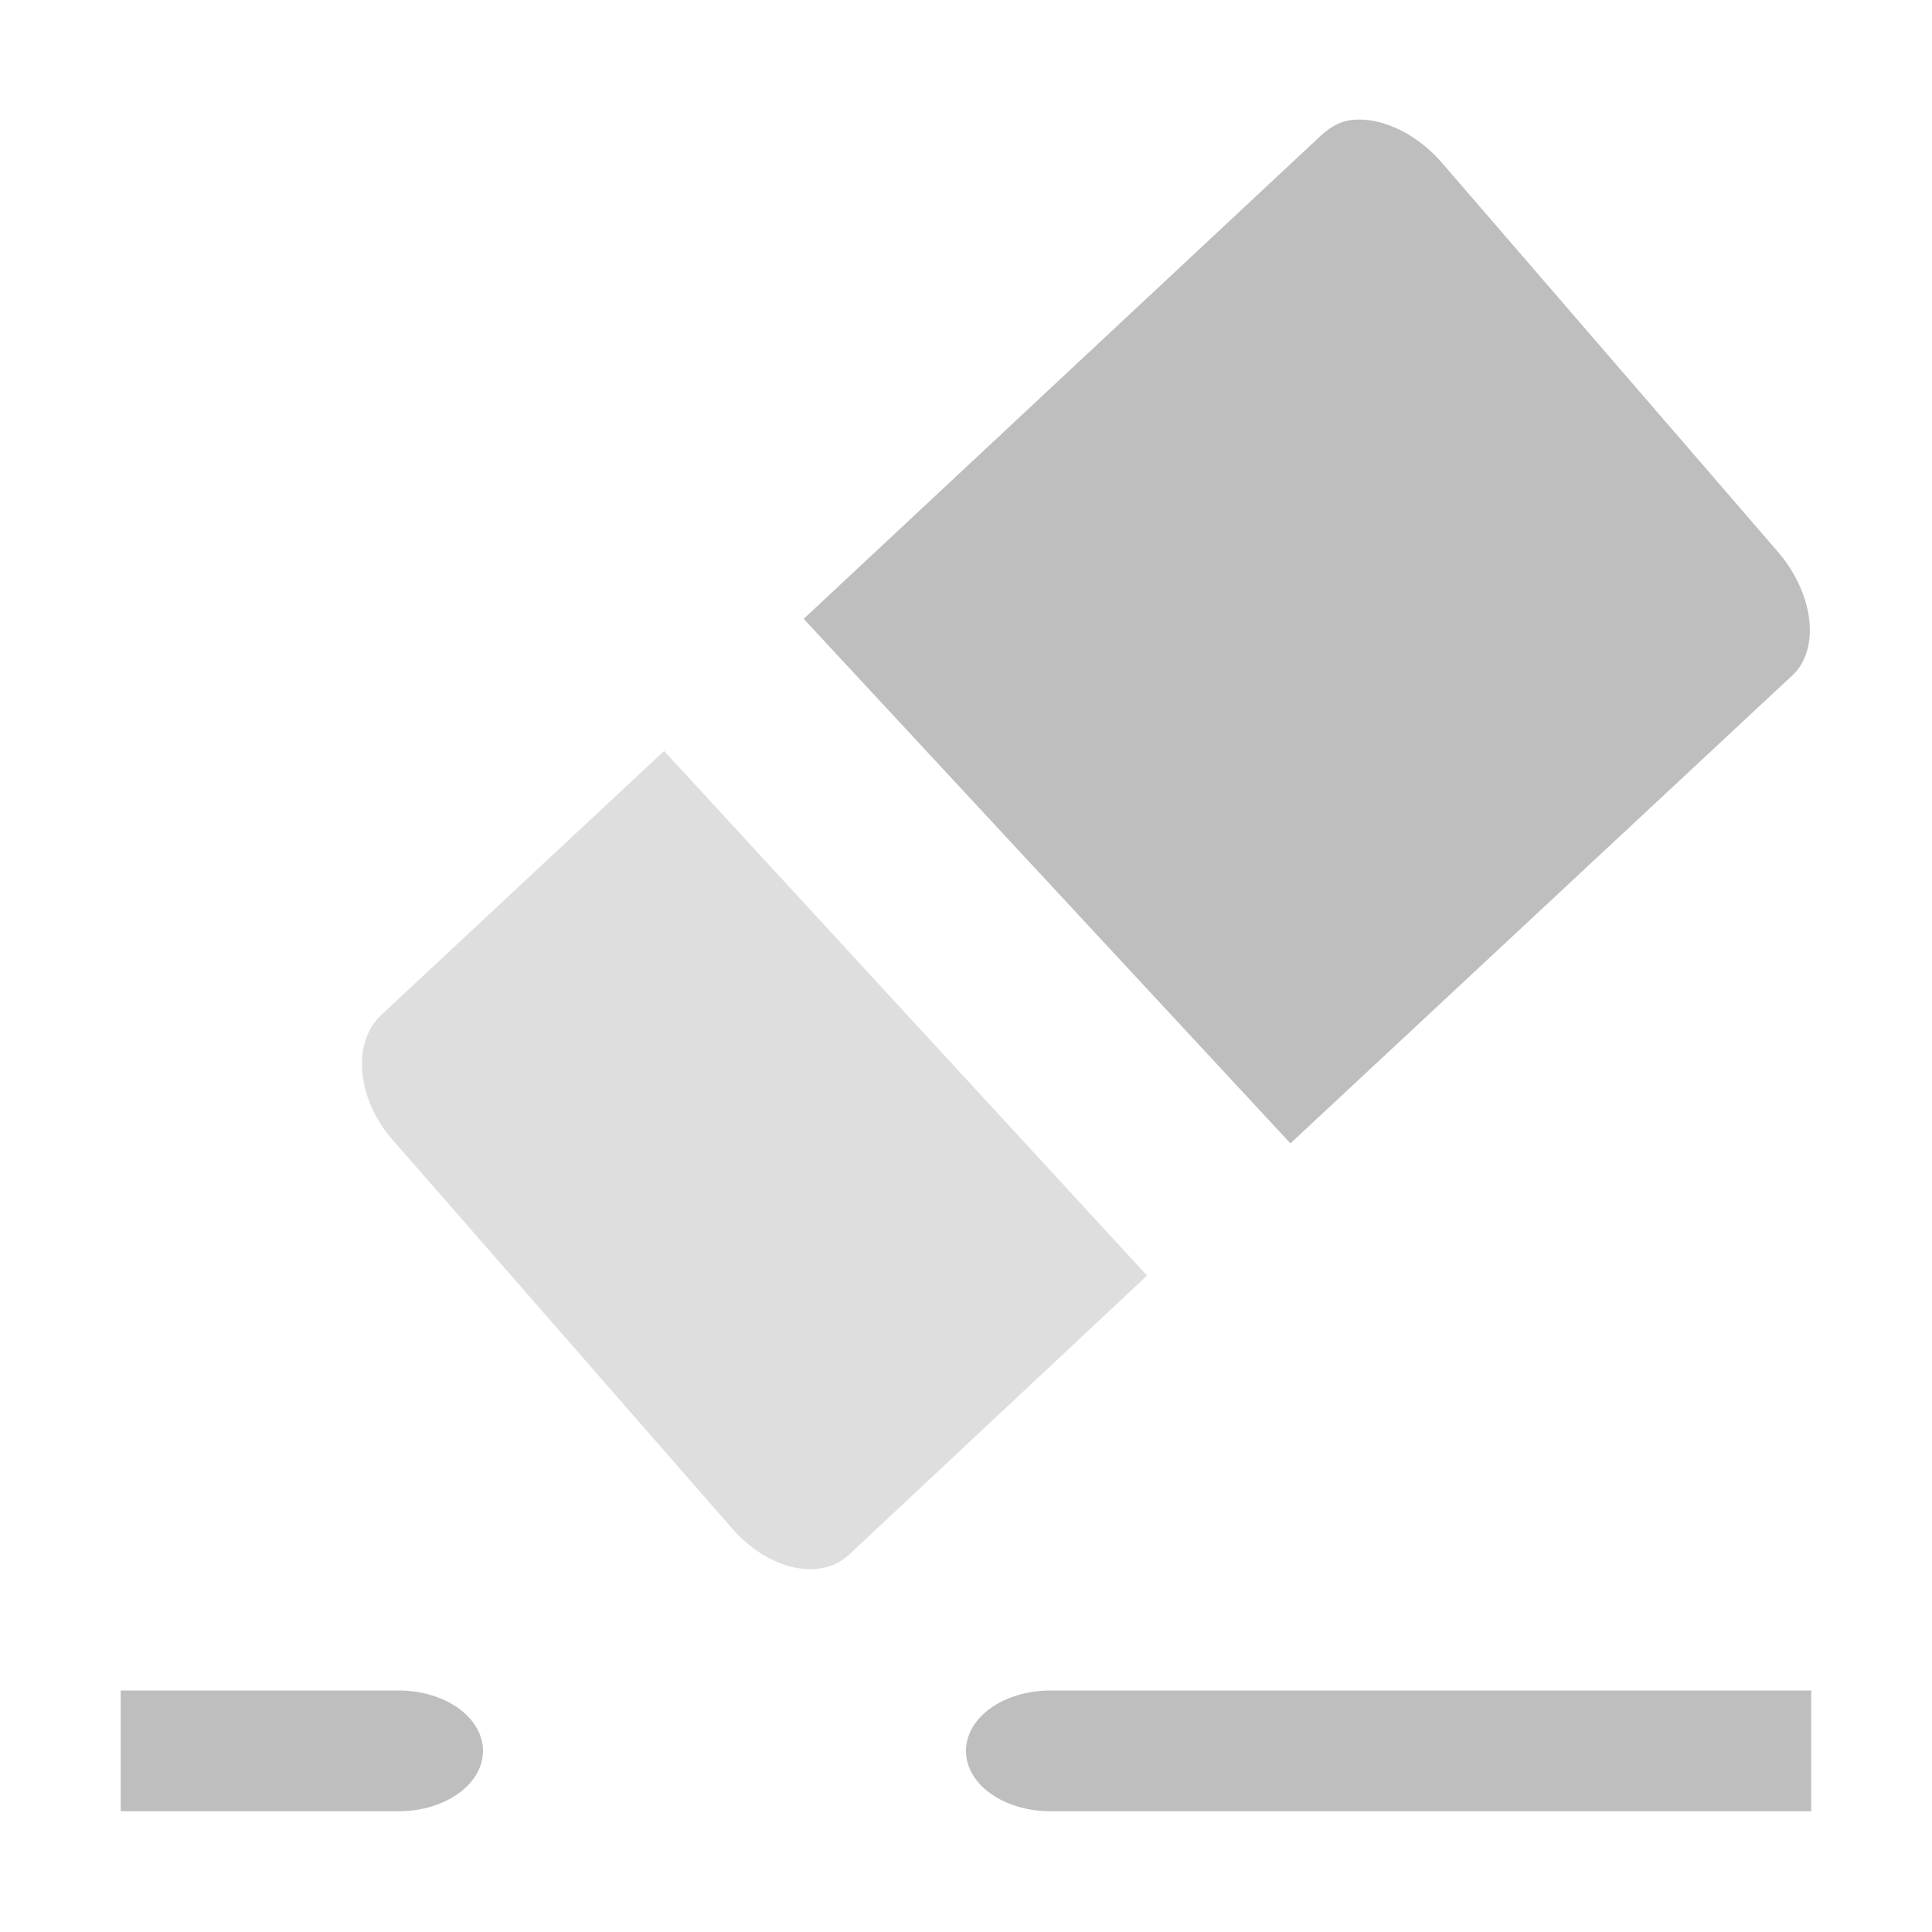
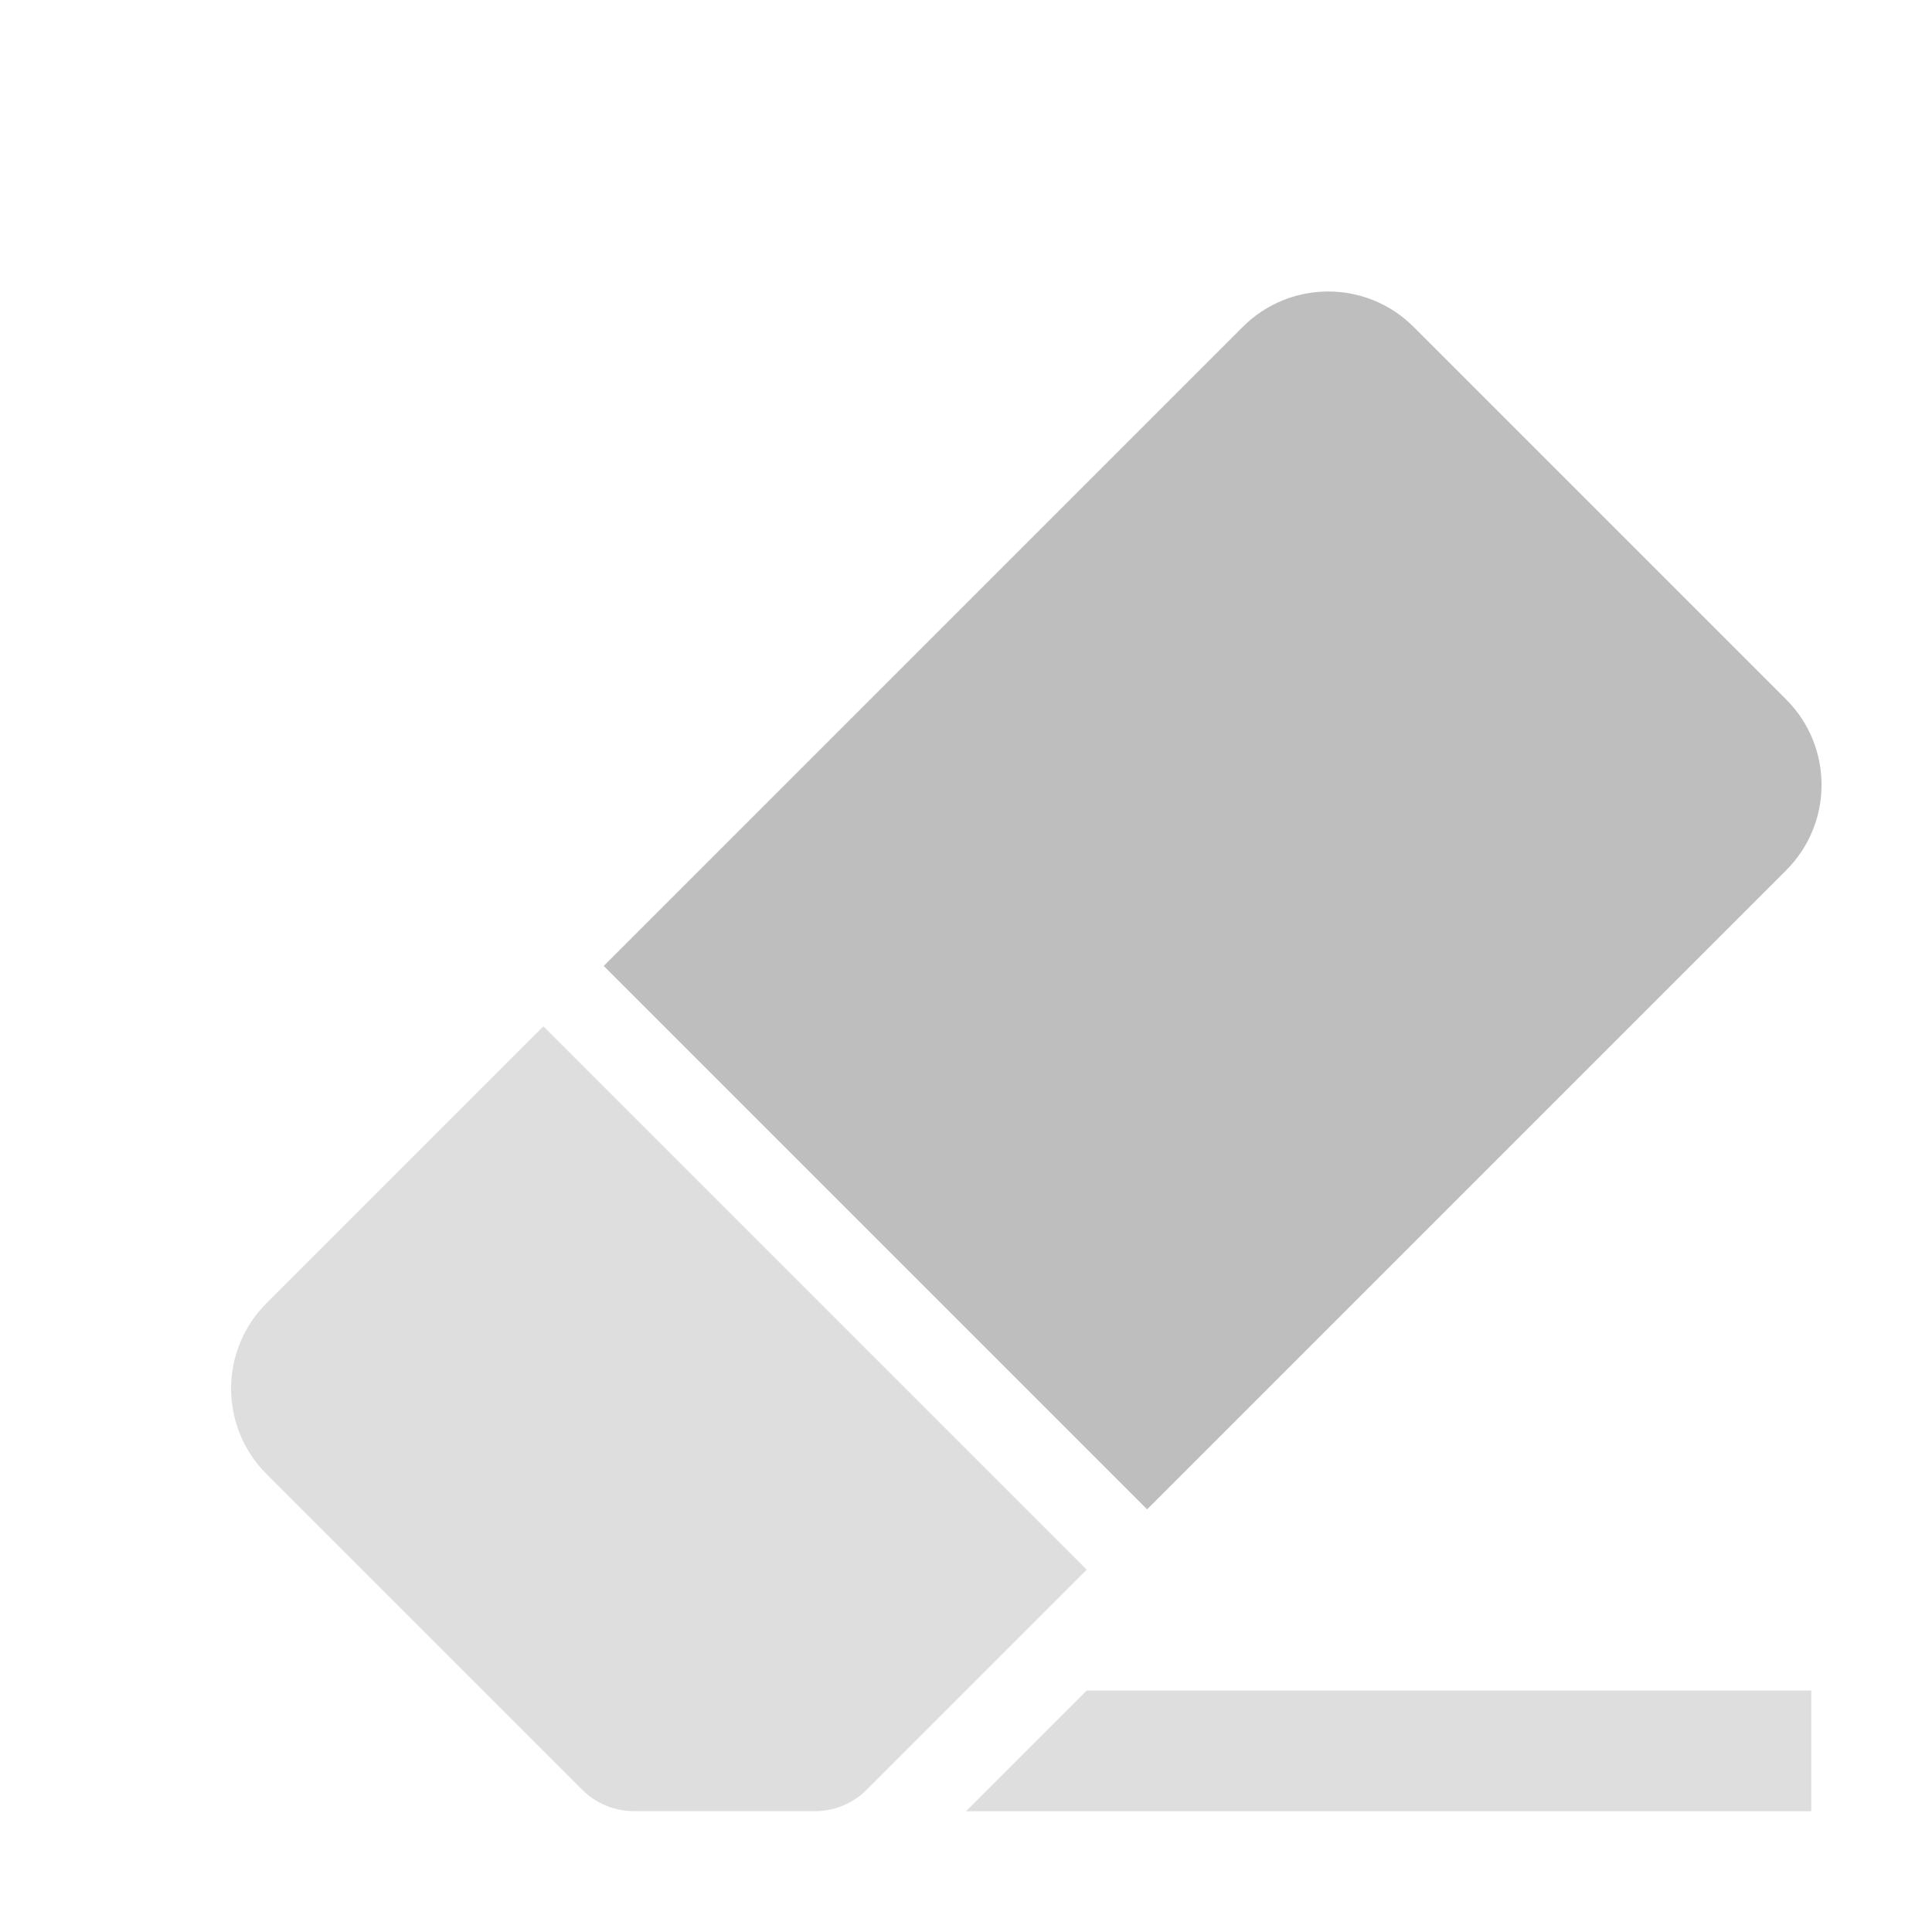
- <svg xmlns="http://www.w3.org/2000/svg" xmlns:ns1="http://www.openswatchbook.org/uri/2009/osb" xmlns:xlink="http://www.w3.org/1999/xlink" viewBox="0 0 16 16" id="svg7384" height="16" width="16" version="1.1">
+ <svg xmlns="http://www.w3.org/2000/svg" xmlns:xlink="http://www.w3.org/1999/xlink" viewBox="0 0 16 16" id="svg7384" height="16" width="16" version="1.1">
  <defs id="defs7386">
-     <linearGradient ns1:paint="solid" id="linearGradient8074">
+     <linearGradient id="linearGradient8074">
      <stop id="stop8072" offset="0" style="stop-color:#be00be;stop-opacity:1;" />
    </linearGradient>
-     <linearGradient ns1:paint="solid" id="linearGradient7561">
+     <linearGradient id="linearGradient7561">
      <stop id="stop7558" offset="0" style="stop-color:#a5a5a5;stop-opacity:1;" />
    </linearGradient>
-     <linearGradient ns1:paint="solid" id="linearGradient7548">
+     <linearGradient id="linearGradient7548">
      <stop id="stop7546" offset="0" style="stop-color:#ebebeb;stop-opacity:1;" />
    </linearGradient>
-     <linearGradient ns1:paint="solid" id="linearGradient7542">
+     <linearGradient id="linearGradient7542">
      <stop id="stop7538" offset="0" style="stop-color:#c9c9c9;stop-opacity:1;" />
    </linearGradient>
-     <linearGradient gradientTransform="matrix(0,-735328.32,170712.69,0,2464326300,577972450)" ns1:paint="solid" id="linearGradient19282">
+     <linearGradient gradientTransform="matrix(0,-735328.32,170712.69,0,2464326300,577972450)" id="linearGradient19282">
      <stop id="stop19284" offset="0" style="stop-color:#b4b4b4;stop-opacity:1;" />
    </linearGradient>
-     <linearGradient gradientTransform="matrix(0.3468259,0,0,0.3062089,-93.35187,544.0385)" ns1:paint="solid" id="linearGradient19282-4">
+     <linearGradient gradientTransform="matrix(0.3468259,0,0,0.3062089,-93.35187,544.0385)" id="linearGradient19282-4">
      <stop id="stop19284-0" offset="0" style="stop-color:#bebebe;stop-opacity:1;" />
    </linearGradient>
    <linearGradient gradientTransform="translate(201.8998,281.7095)" gradientUnits="userSpaceOnUse" y2="222.229" x2="75.99" y1="222.229" x1="67.656" id="linearGradient10746" xlink:href="#linearGradient19282-4" />
    <linearGradient gradientTransform="translate(201.8998,281.7095)" gradientUnits="userSpaceOnUse" y2="226.607" x2="70.5" y1="226.607" x1="63.998" id="linearGradient10752" xlink:href="#linearGradient19282-4" />
    <linearGradient gradientTransform="translate(201.8998,281.7095)" gradientUnits="userSpaceOnUse" y2="231.5" x2="76" y1="231.5" x1="69" id="linearGradient10758" xlink:href="#linearGradient19282-4" />
    <linearGradient gradientTransform="translate(201.8998,281.7095)" gradientUnits="userSpaceOnUse" y2="231.5" x2="65" y1="231.5" x1="62" id="linearGradient10764" xlink:href="#linearGradient19282-4" />
  </defs>
  <g transform="translate(88.73388,-346.233)" style="display:inline" id="tools">
-     <g transform="translate(-149.7341,129.233)" id="gimp-tool-eraser" style="display:inline">
+     <g transform="translate(-149.7341,129.233)" id="gimp-tool-eraser" style="display:none">
      <path id="path4066" d="m 72.156,218 c -0.079,0.016 -0.16,0.07 -0.219,0.125 l -4.281,4 4.031,4.344 4.156,-3.875 c 0.237,-0.221 0.178,-0.683 -0.125,-1.031 L 72.938,218.344 C 72.71,218.082 72.393,217.952 72.156,218 Z" style="fill:url(#linearGradient10746);fill-opacity:1;stroke:none" />
      <path id="rect34152" d="m 66.5,223.219 -2.344,2.188 c -0.237,0.221 -0.21,0.683 0.094,1.031 l 2.812,3.219 c 0.303,0.348 0.732,0.44 0.969,0.219 l 2.469,-2.312 z" style="opacity:0.5;fill:url(#linearGradient10752);fill-opacity:1;stroke:none" />
-       <path style="fill:url(#linearGradient10758);fill-opacity:1;stroke:none" d="m 69.7,231 c -0.388,0 -0.7,0.223 -0.7,0.5 0,0.277 0.312,0.5 0.7,0.5 l 1.4,0 4.2,0 0.7,0 0,-0.5 0,-0.5 -0.7,0 -4.2,0 z" id="rect34161" />
-       <path id="path34166" d="m 64.3,231 c 0.388,0 0.7,0.223 0.7,0.5 0,0.277 -0.312,0.5 -0.7,0.5 -2.1,0 -2,0 -2.3,0 l 0,-0.5 0,-0.5 c 0,0 0.2,0 2.3,0 z" style="fill:url(#linearGradient10764);fill-opacity:1;stroke:none" />
+       <path style="fill:url(#linearGradient10758);fill-opacity:1;stroke:none" d="m 69.7,231 c -0.388,0 -0.7,0.223 -0.7,0.5 0,0.277 0.312,0.5 0.7,0.5 h 1.4 4.2 0.7 v -0.5 -0.5 h -0.7 -4.2 z" id="rect34161" />
+       <path id="path34166" d="m 64.3,231 c 0.388,0 0.7,0.223 0.7,0.5 0,0.277 -0.312,0.5 -0.7,0.5 -2.1,0 -2,0 -2.3,0 v -0.5 -0.5 c 0,0 0.2,0 2.3,0 z" style="fill:url(#linearGradient10764);fill-opacity:1;stroke:none" />
    </g>
  </g>
+   <g id="g2" transform="rotate(45,6.186704,10.02107)">
+     <path id="rect1" style="opacity:0.5;fill:#bebebe;stroke-width:0.751;stroke-miterlimit:8.6;stroke-dasharray:1.126;stroke-opacity:0.797;paint-order:stroke fill markers" d="m 3.918,10.138 h 6.364 v 2.578 a 0.604,0.604 112.5 0 1 -0.177,0.427 l -1.061,1.061 A 0.604,0.604 157.5 0 1 8.618,14.381 l -3.7,0 a 1,1 45 0 1 -1,-1 z" />
+     <path id="rect2" style="opacity:1;fill:#bebebe;stroke-width:0.909;stroke-miterlimit:8.6;stroke-dasharray:1.363;stroke-opacity:0.797;paint-order:stroke fill markers" d="M 4.918,0.946 H 9.282 a 1,1 45 0 1 1,1 V 9.431 H 3.918 l 4e-7,-7.485 a 1,1 135 0 1 1,-1 z" />
+   </g>
+   <path style="opacity:0.5;fill:#bebebe;fill-opacity:1;stroke:none;stroke-width:0.86;stroke-miterlimit:8.6;stroke-dasharray:1.29;stroke-opacity:0.797;paint-order:stroke fill markers" d="m 8,15 1,-1 h 6 v 1 z" id="path2" />
</svg>
